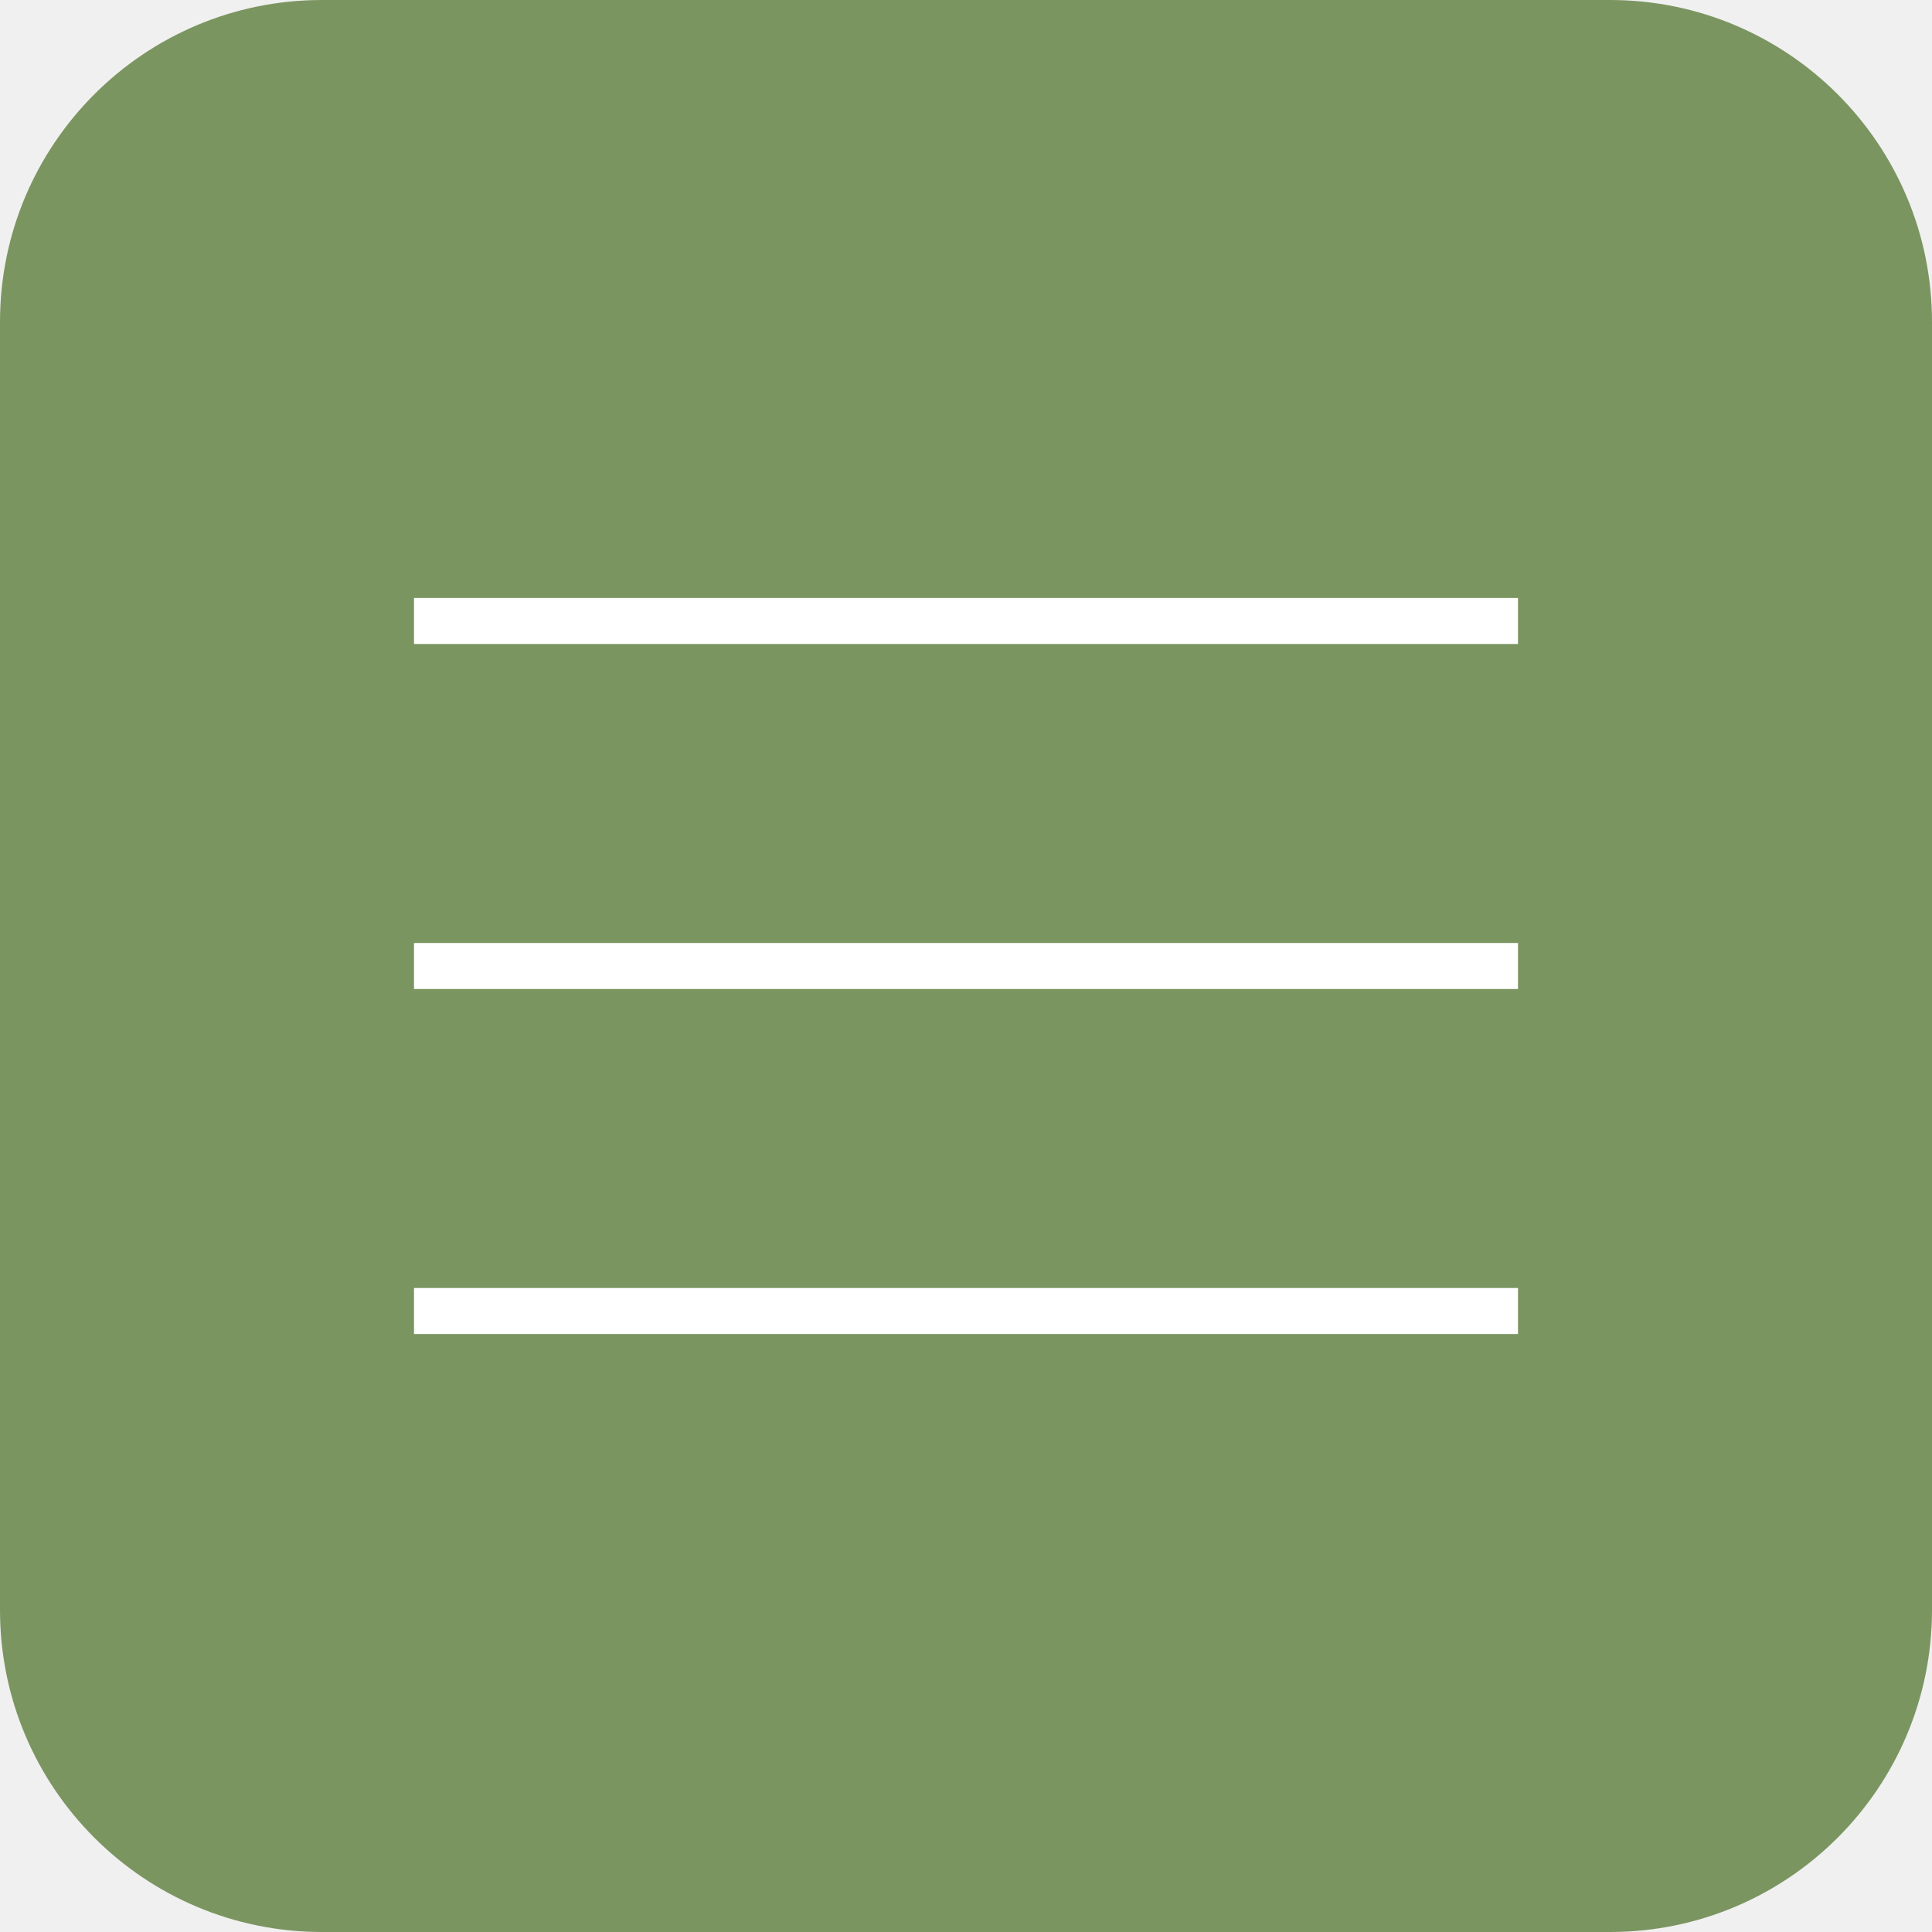
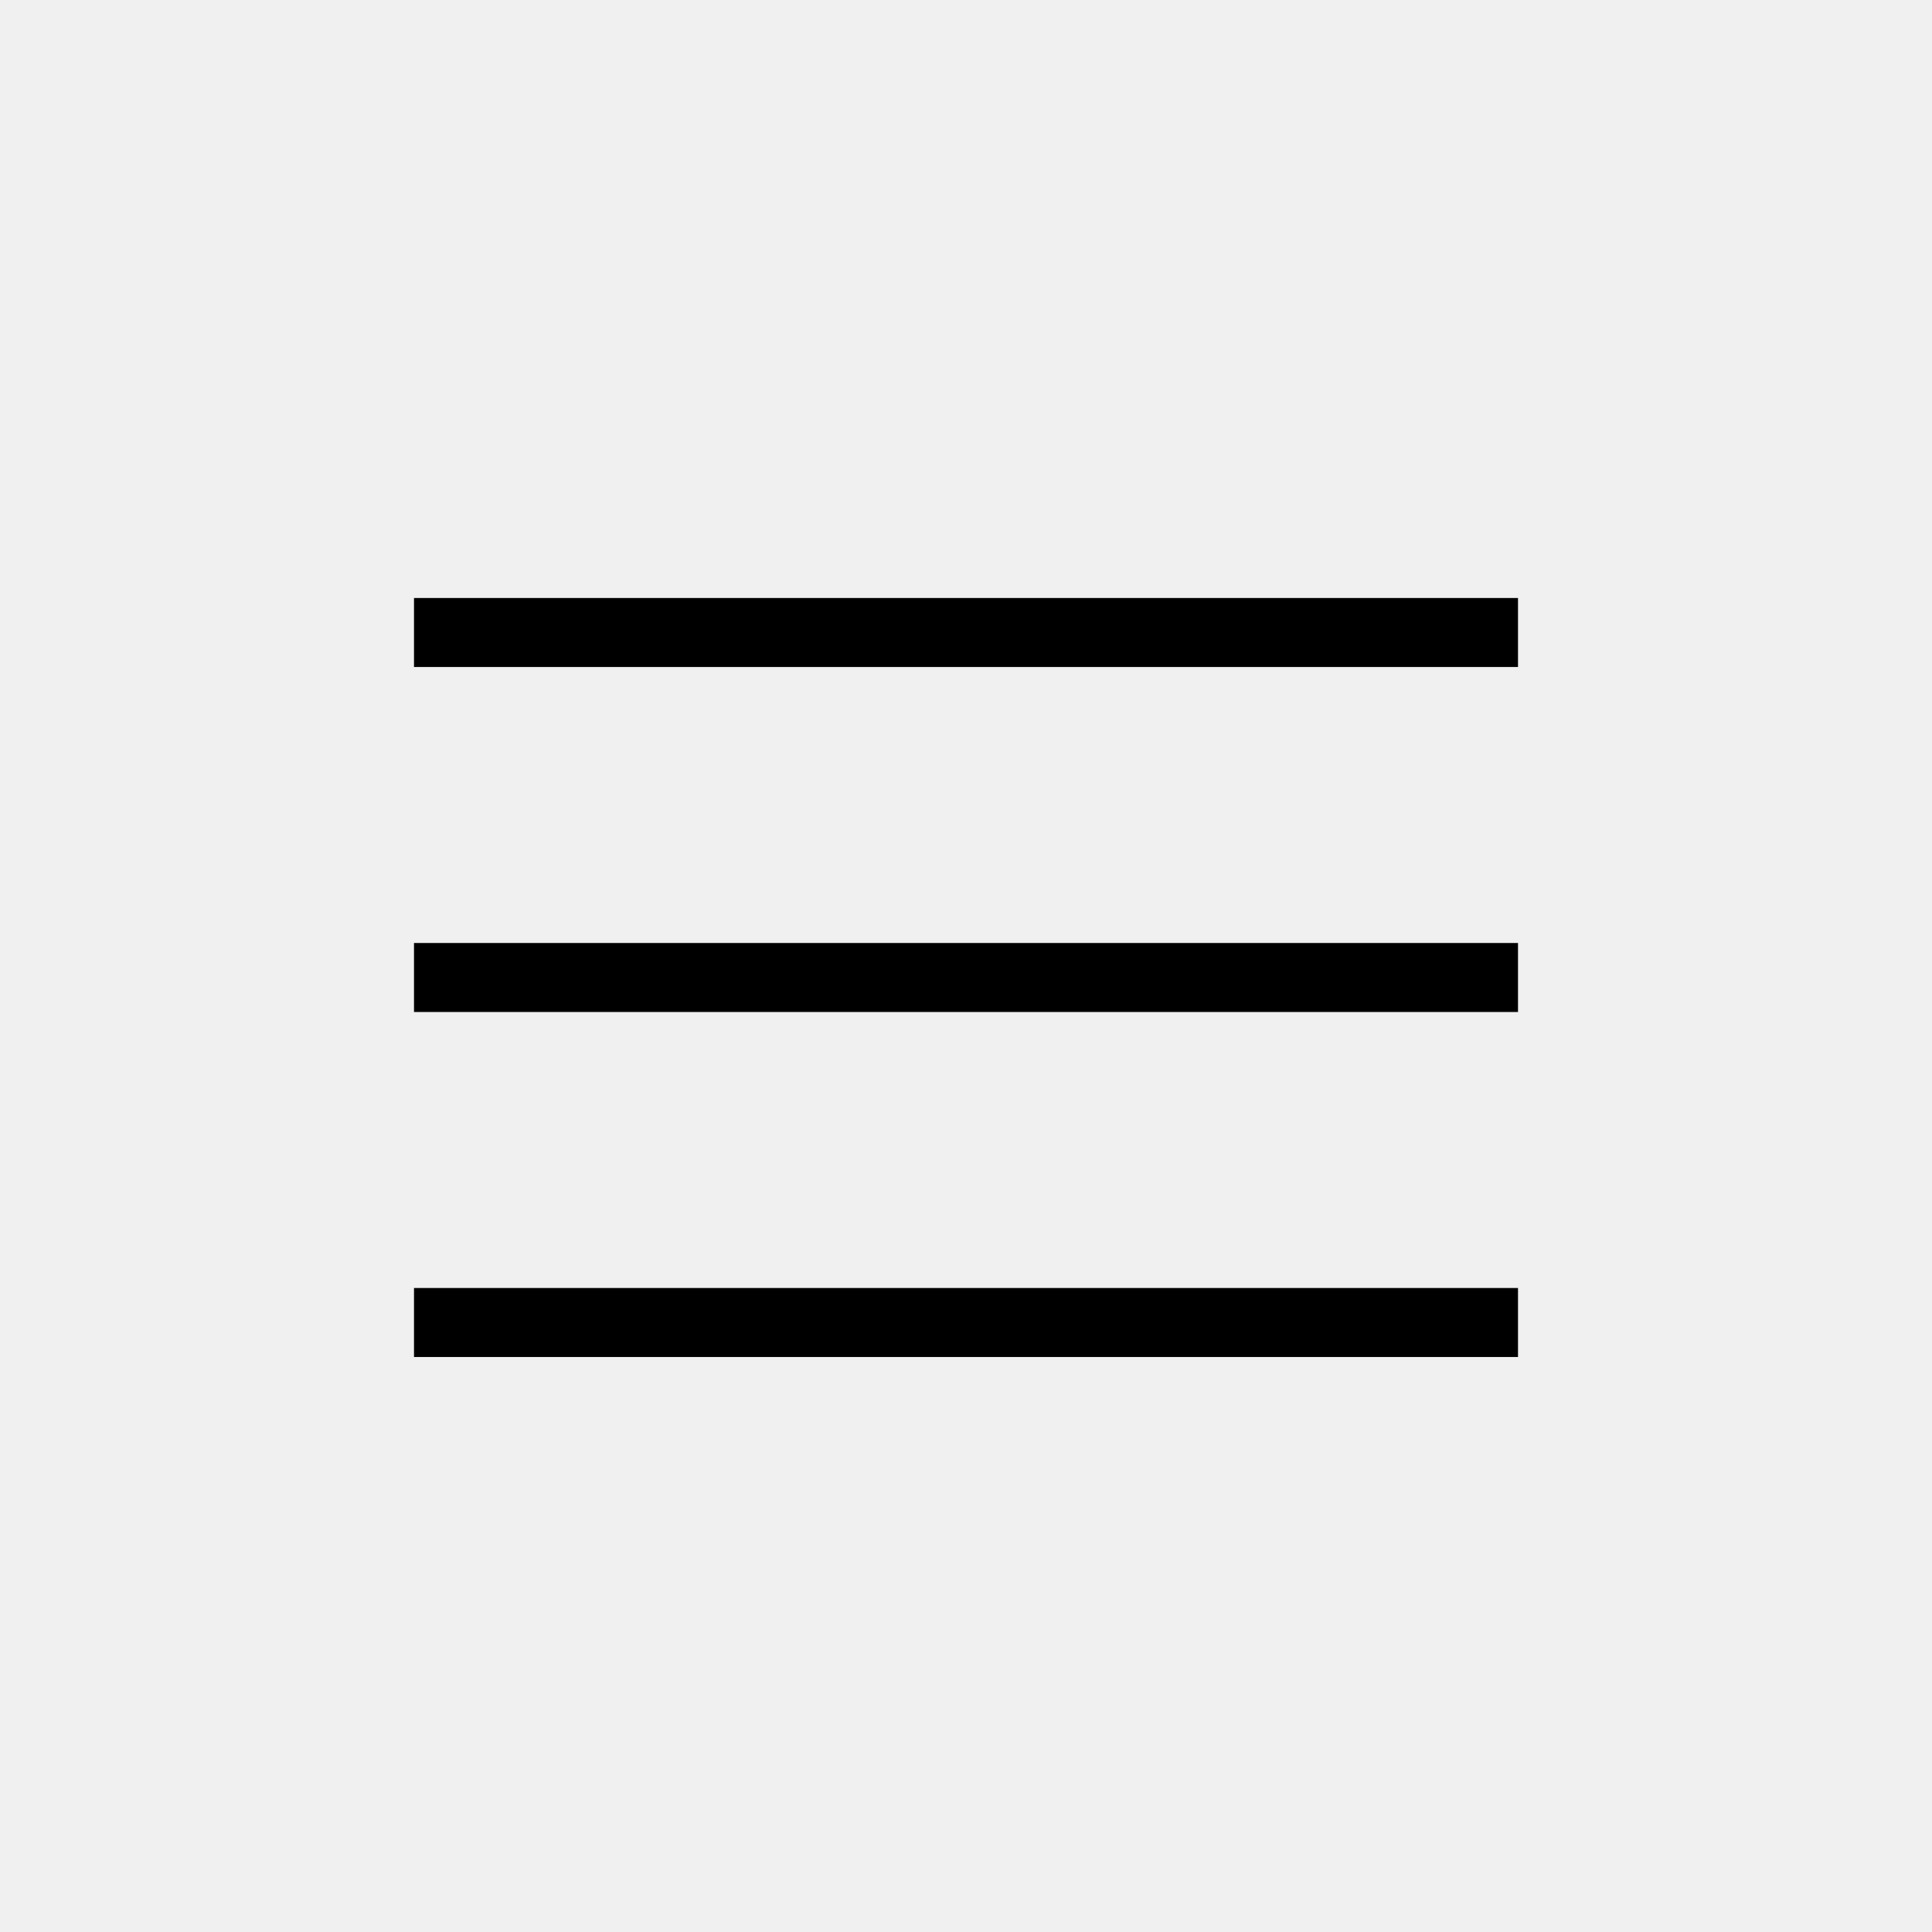
<svg xmlns="http://www.w3.org/2000/svg" width="42" height="42" viewBox="0 0 42 42" fill="none">
-   <rect width="42" height="42" rx="7" fill="#7B9561" />
-   <rect x="9" y="13" width="24" height="1" fill="white" />
-   <rect x="9" y="20.5" width="24" height="1" fill="white" />
-   <rect x="9" y="28" width="24" height="1" fill="white" />
+   <rect x="9" y="13" width="24" height="1.5" fill="black" />
+   <rect x="9" y="20.5" width="24" height="1.5" fill="black" />
+   <rect x="9" y="28" width="24" height="1.5" fill="black" />
</svg>
